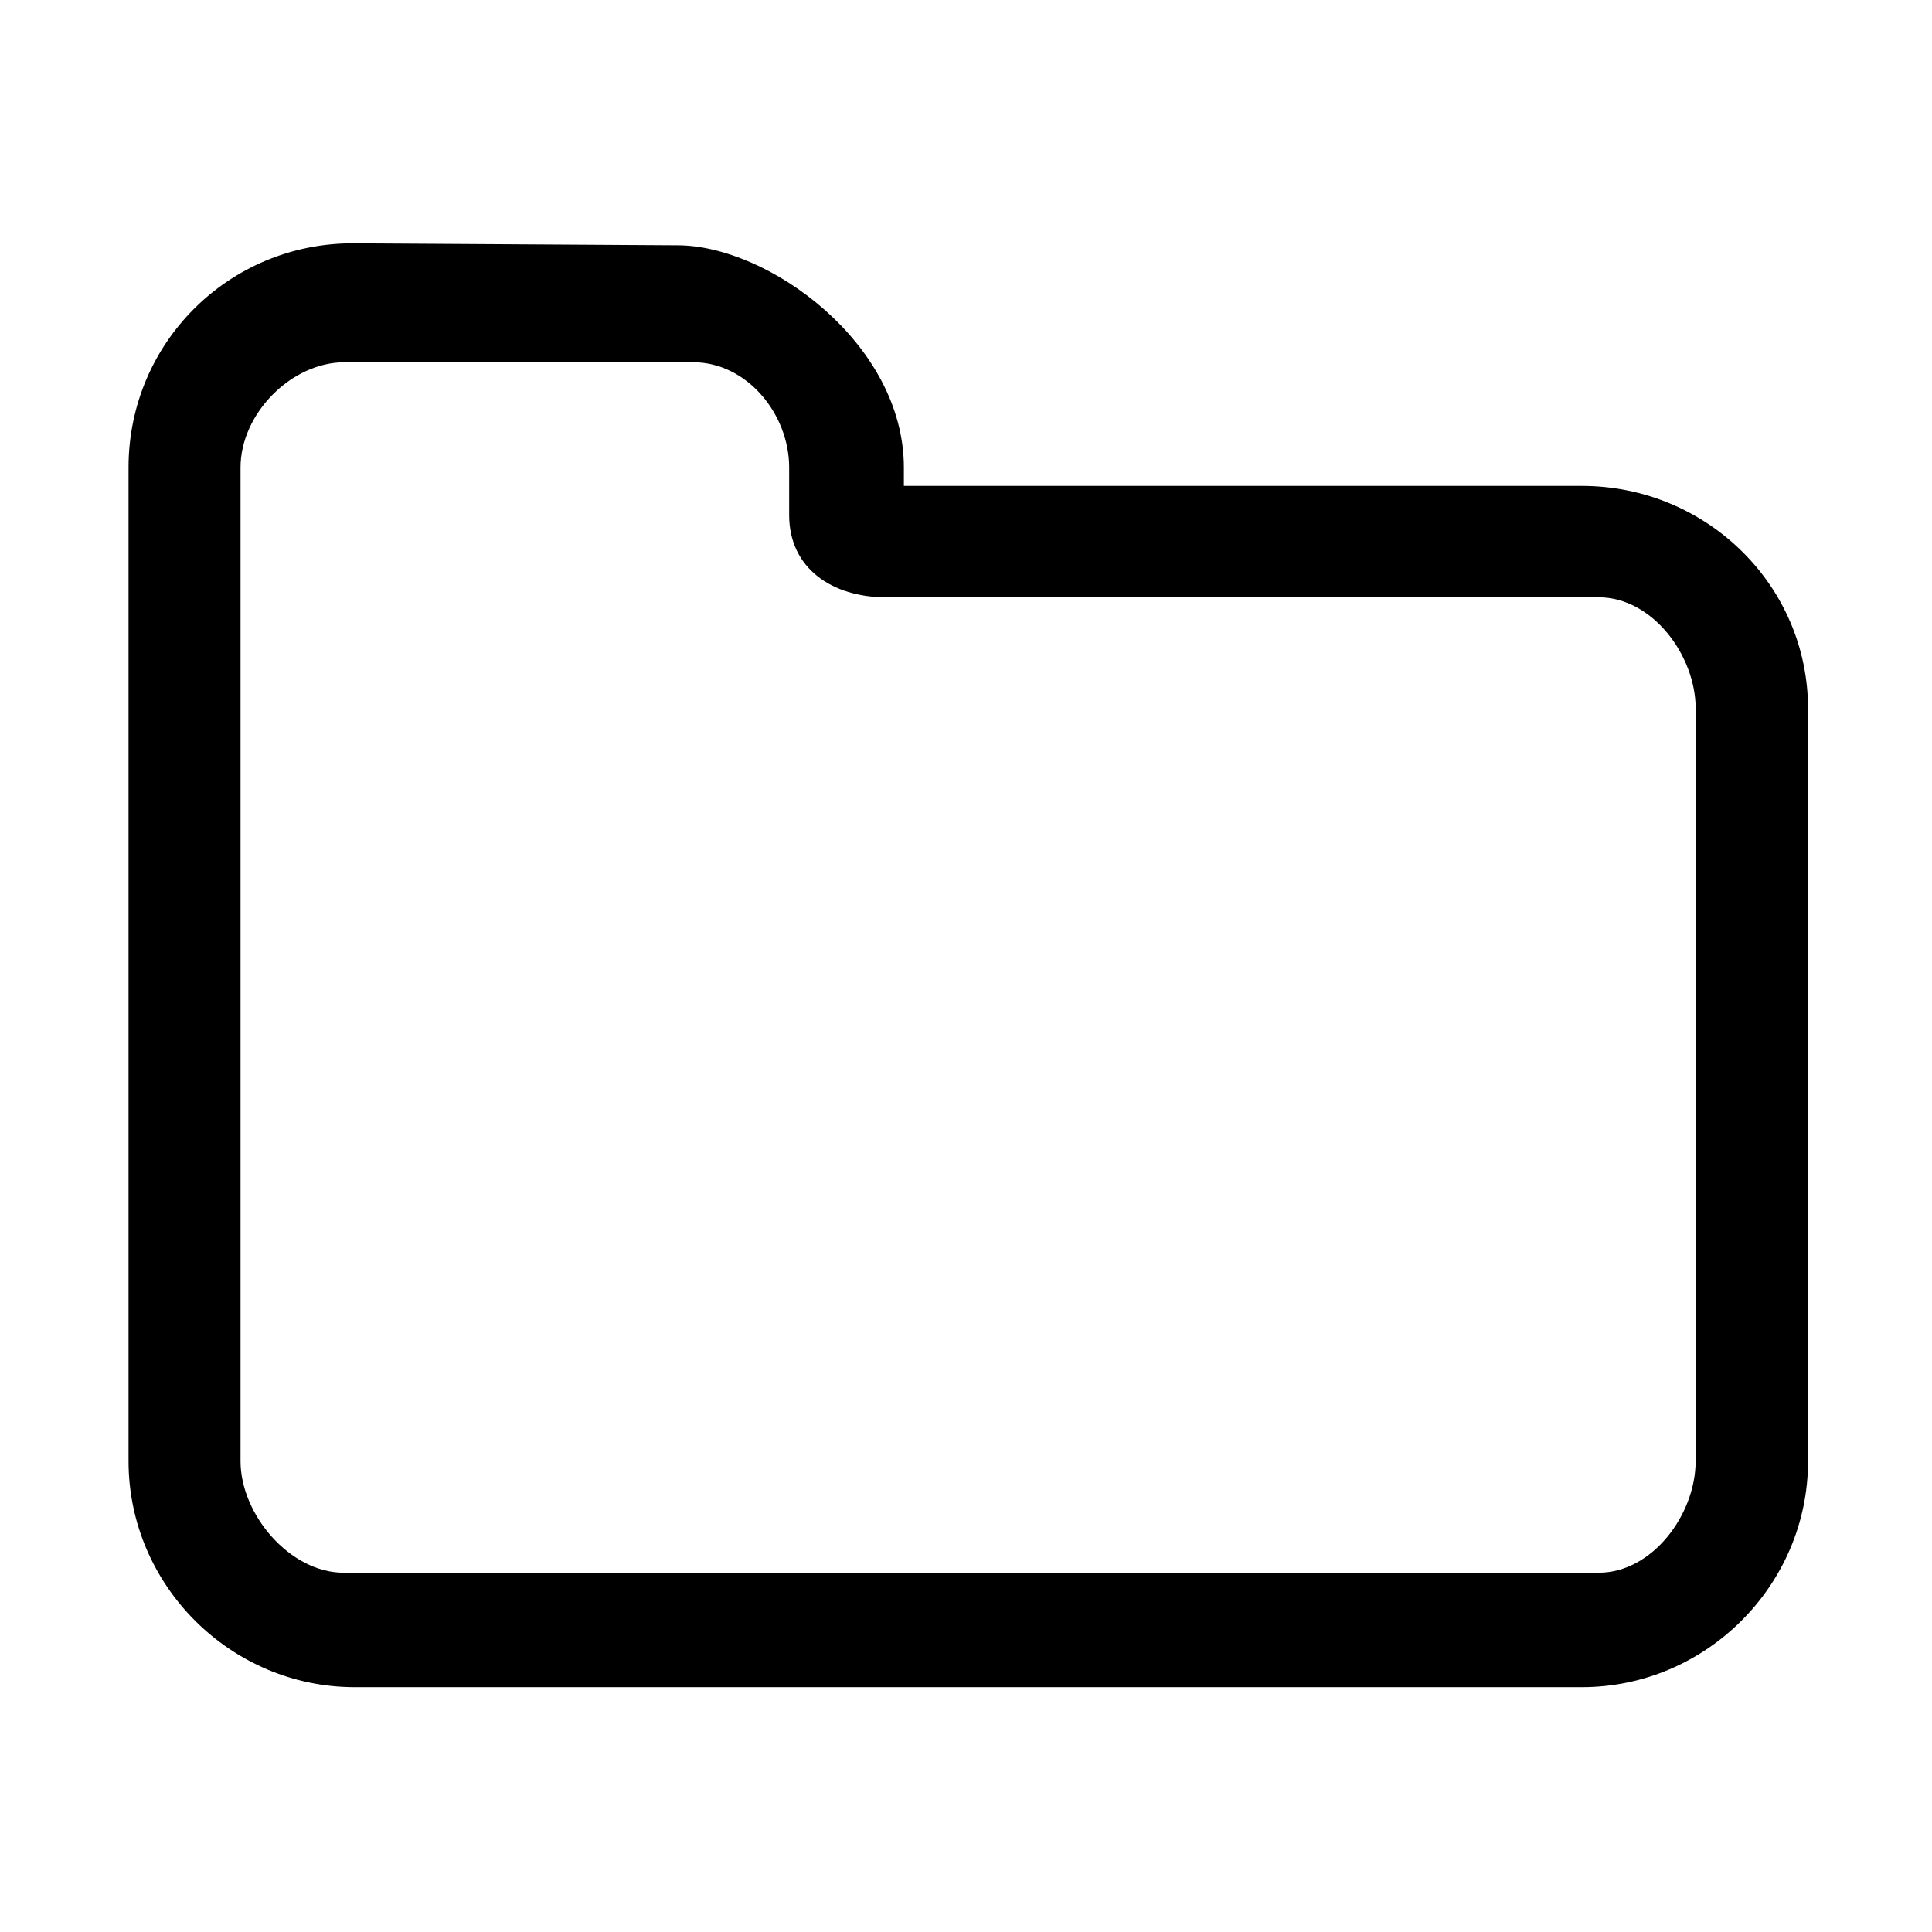
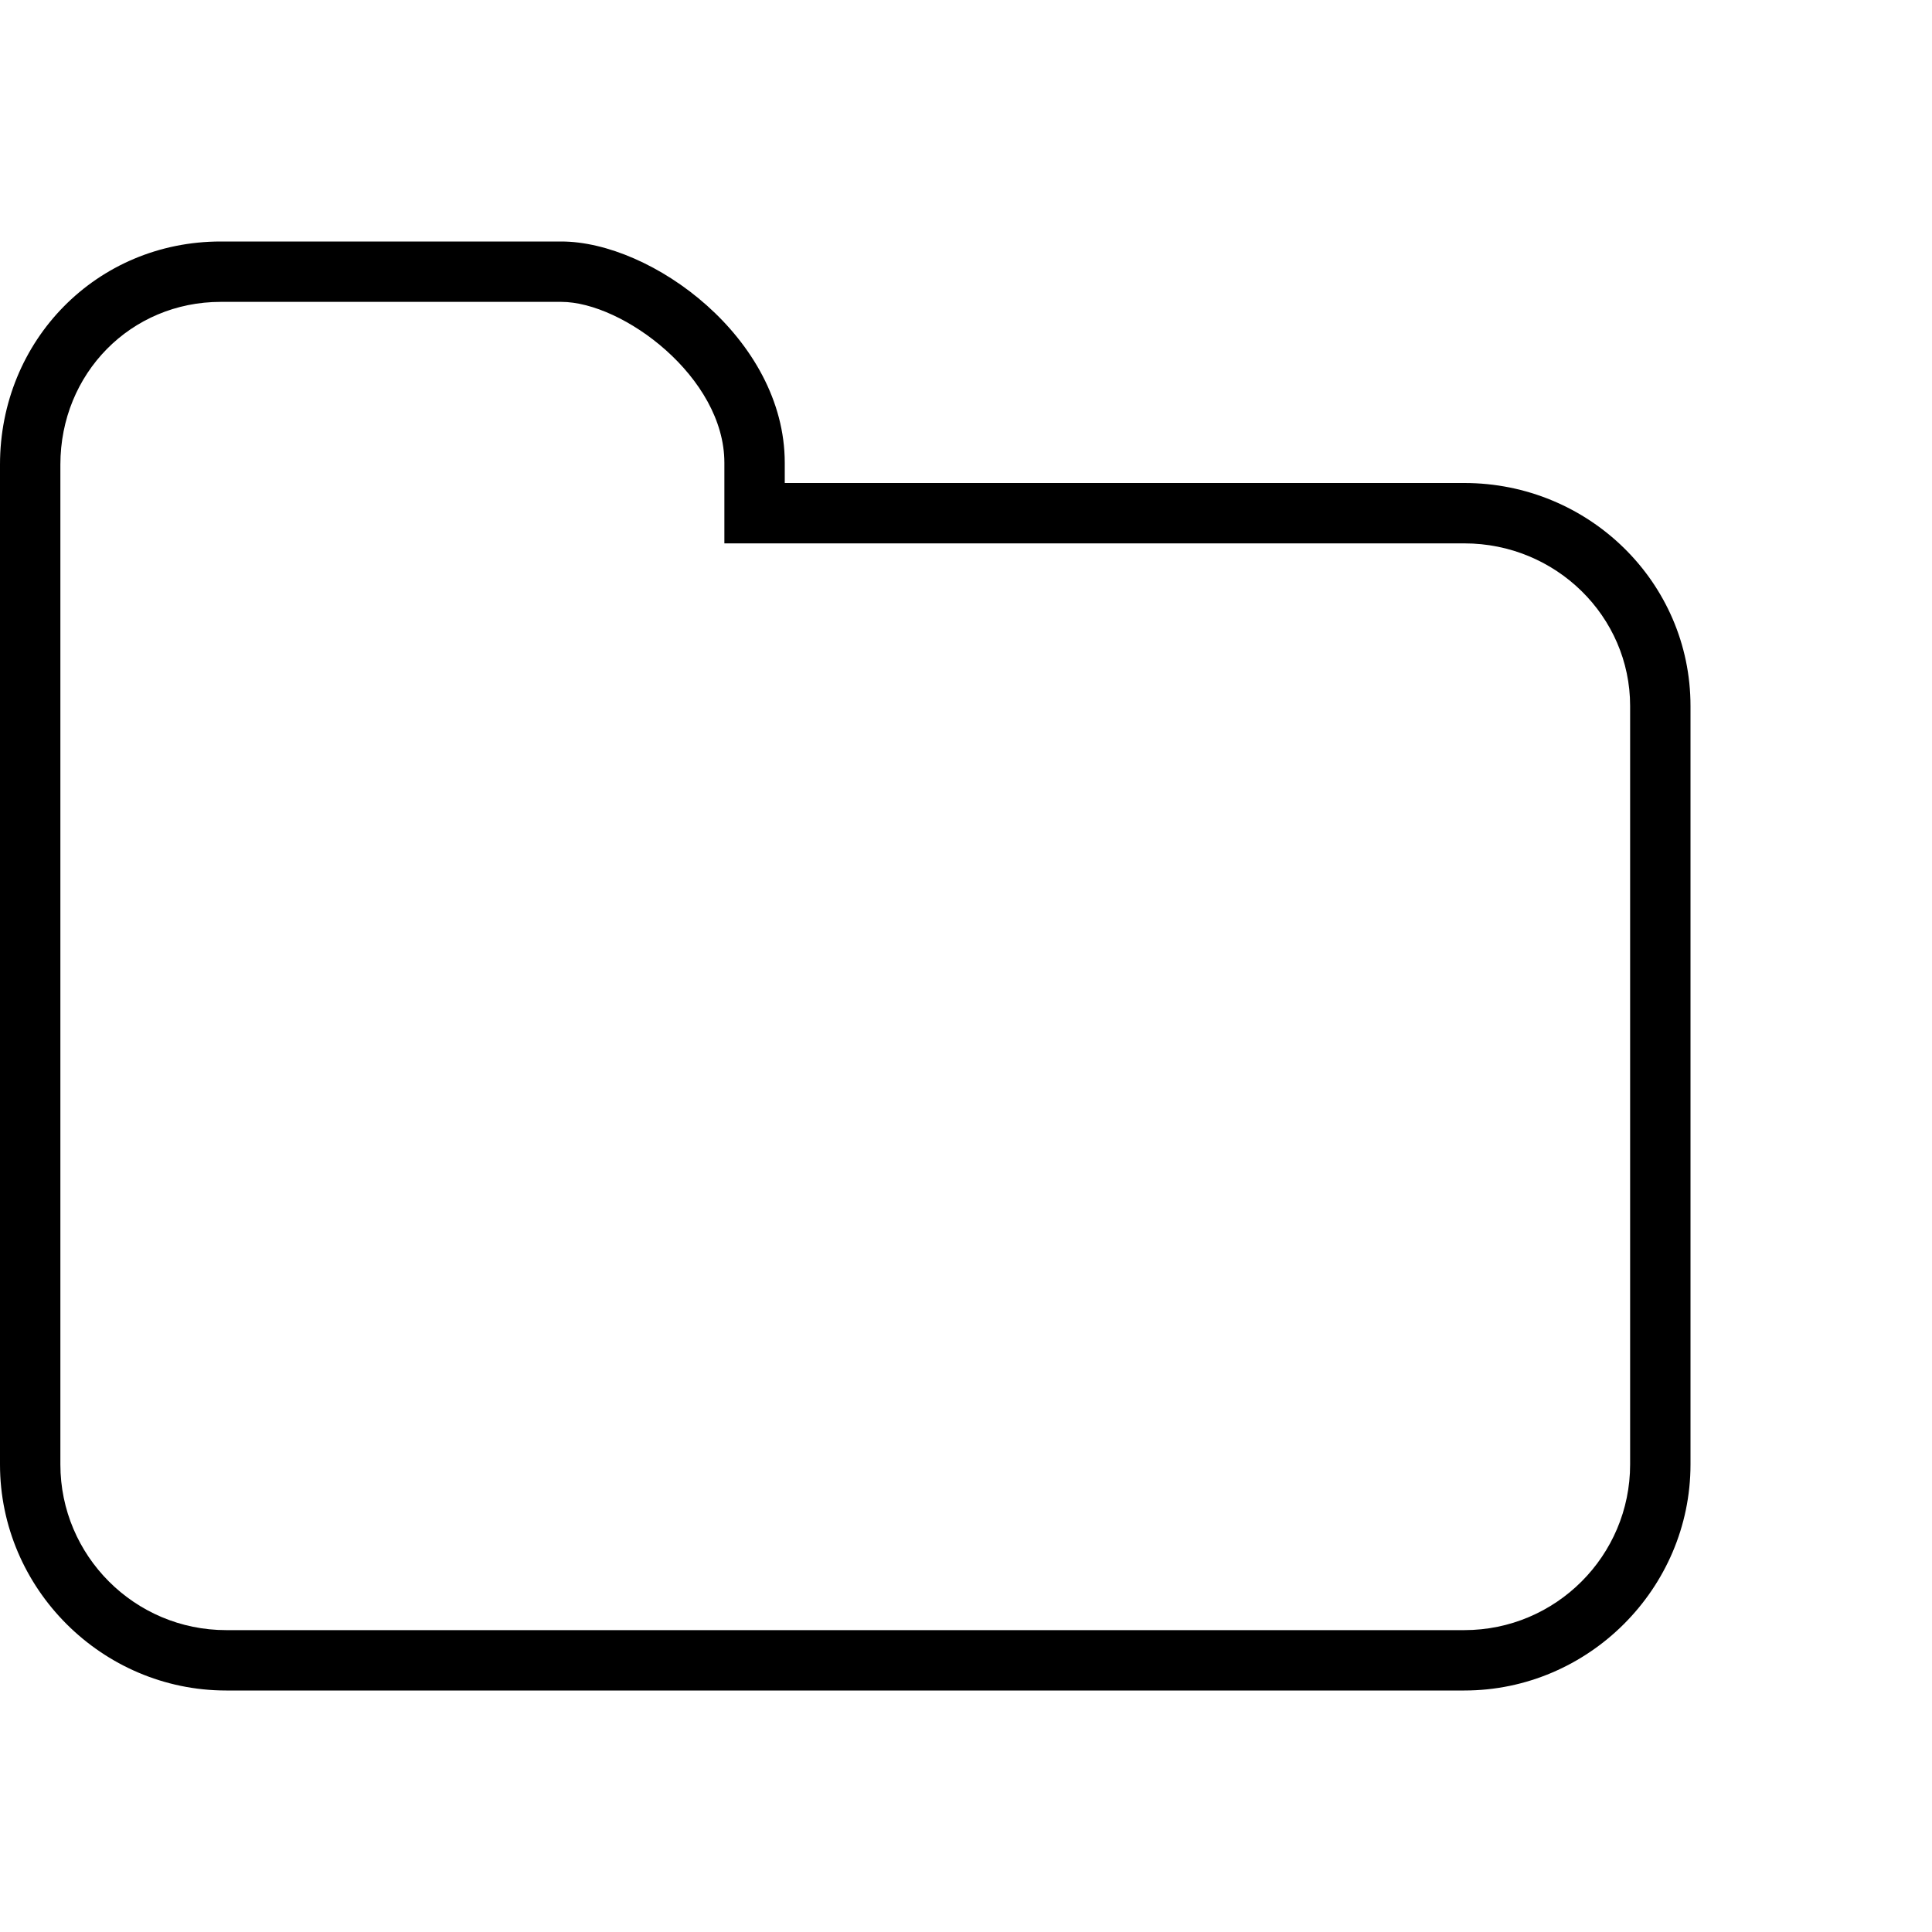
<svg xmlns="http://www.w3.org/2000/svg" version="1.1" id="Layer_1" x="0px" y="0px" width="32px" height="32px" viewBox="0 0 32 32" enable-background="new 0 0 32 32" xml:space="preserve">
  <g>
-     <path d="M29.947,24.201c0,2.055-1.691,3.744-3.746,3.744H5.875c-2.057,0-3.746-1.689-3.746-3.744V7.743   c0-2.059,1.656-3.713,3.713-3.713l5.381,0.033c1.497,0,3.748,1.622,3.748,3.681v0.304h11.23c2.055,0,3.746,1.639,3.746,3.693   V24.201z M28.086,11.74c0-0.886-0.719-1.847-1.605-1.847H14.673c-0.885,0-1.602-0.477-1.602-1.361V7.743   c0-0.888-0.703-1.743-1.59-1.743H5.709C4.822,6,3.984,6.855,3.984,7.743v16.458c0,0.885,0.82,1.848,1.707,1.848H26.48   c0.887,0,1.605-0.963,1.605-1.848V11.74z" />
+     <path d="M9.297,5c1.018,0,2.701,1.246,2.701,2.665V8v1h1h11.256C25.769,9,27,10.208,27,11.693v12.562     C27,25.769,25.769,27,24.254,27H3.746C2.231,27,1,25.769,1,24.256V7.696C1,6.185,2.167,5,3.656,5H9.297 M9.297,4H3.656     C1.6,4,0,5.638,0,7.696v16.56C0,26.311,1.689,28,3.746,28h20.508C26.309,28,28,26.311,28,24.256V11.693     C28,9.639,26.309,8,24.254,8H12.998V7.665C12.998,5.606,10.794,4,9.297,4L9.297,4z" />
  </g>
</svg>
